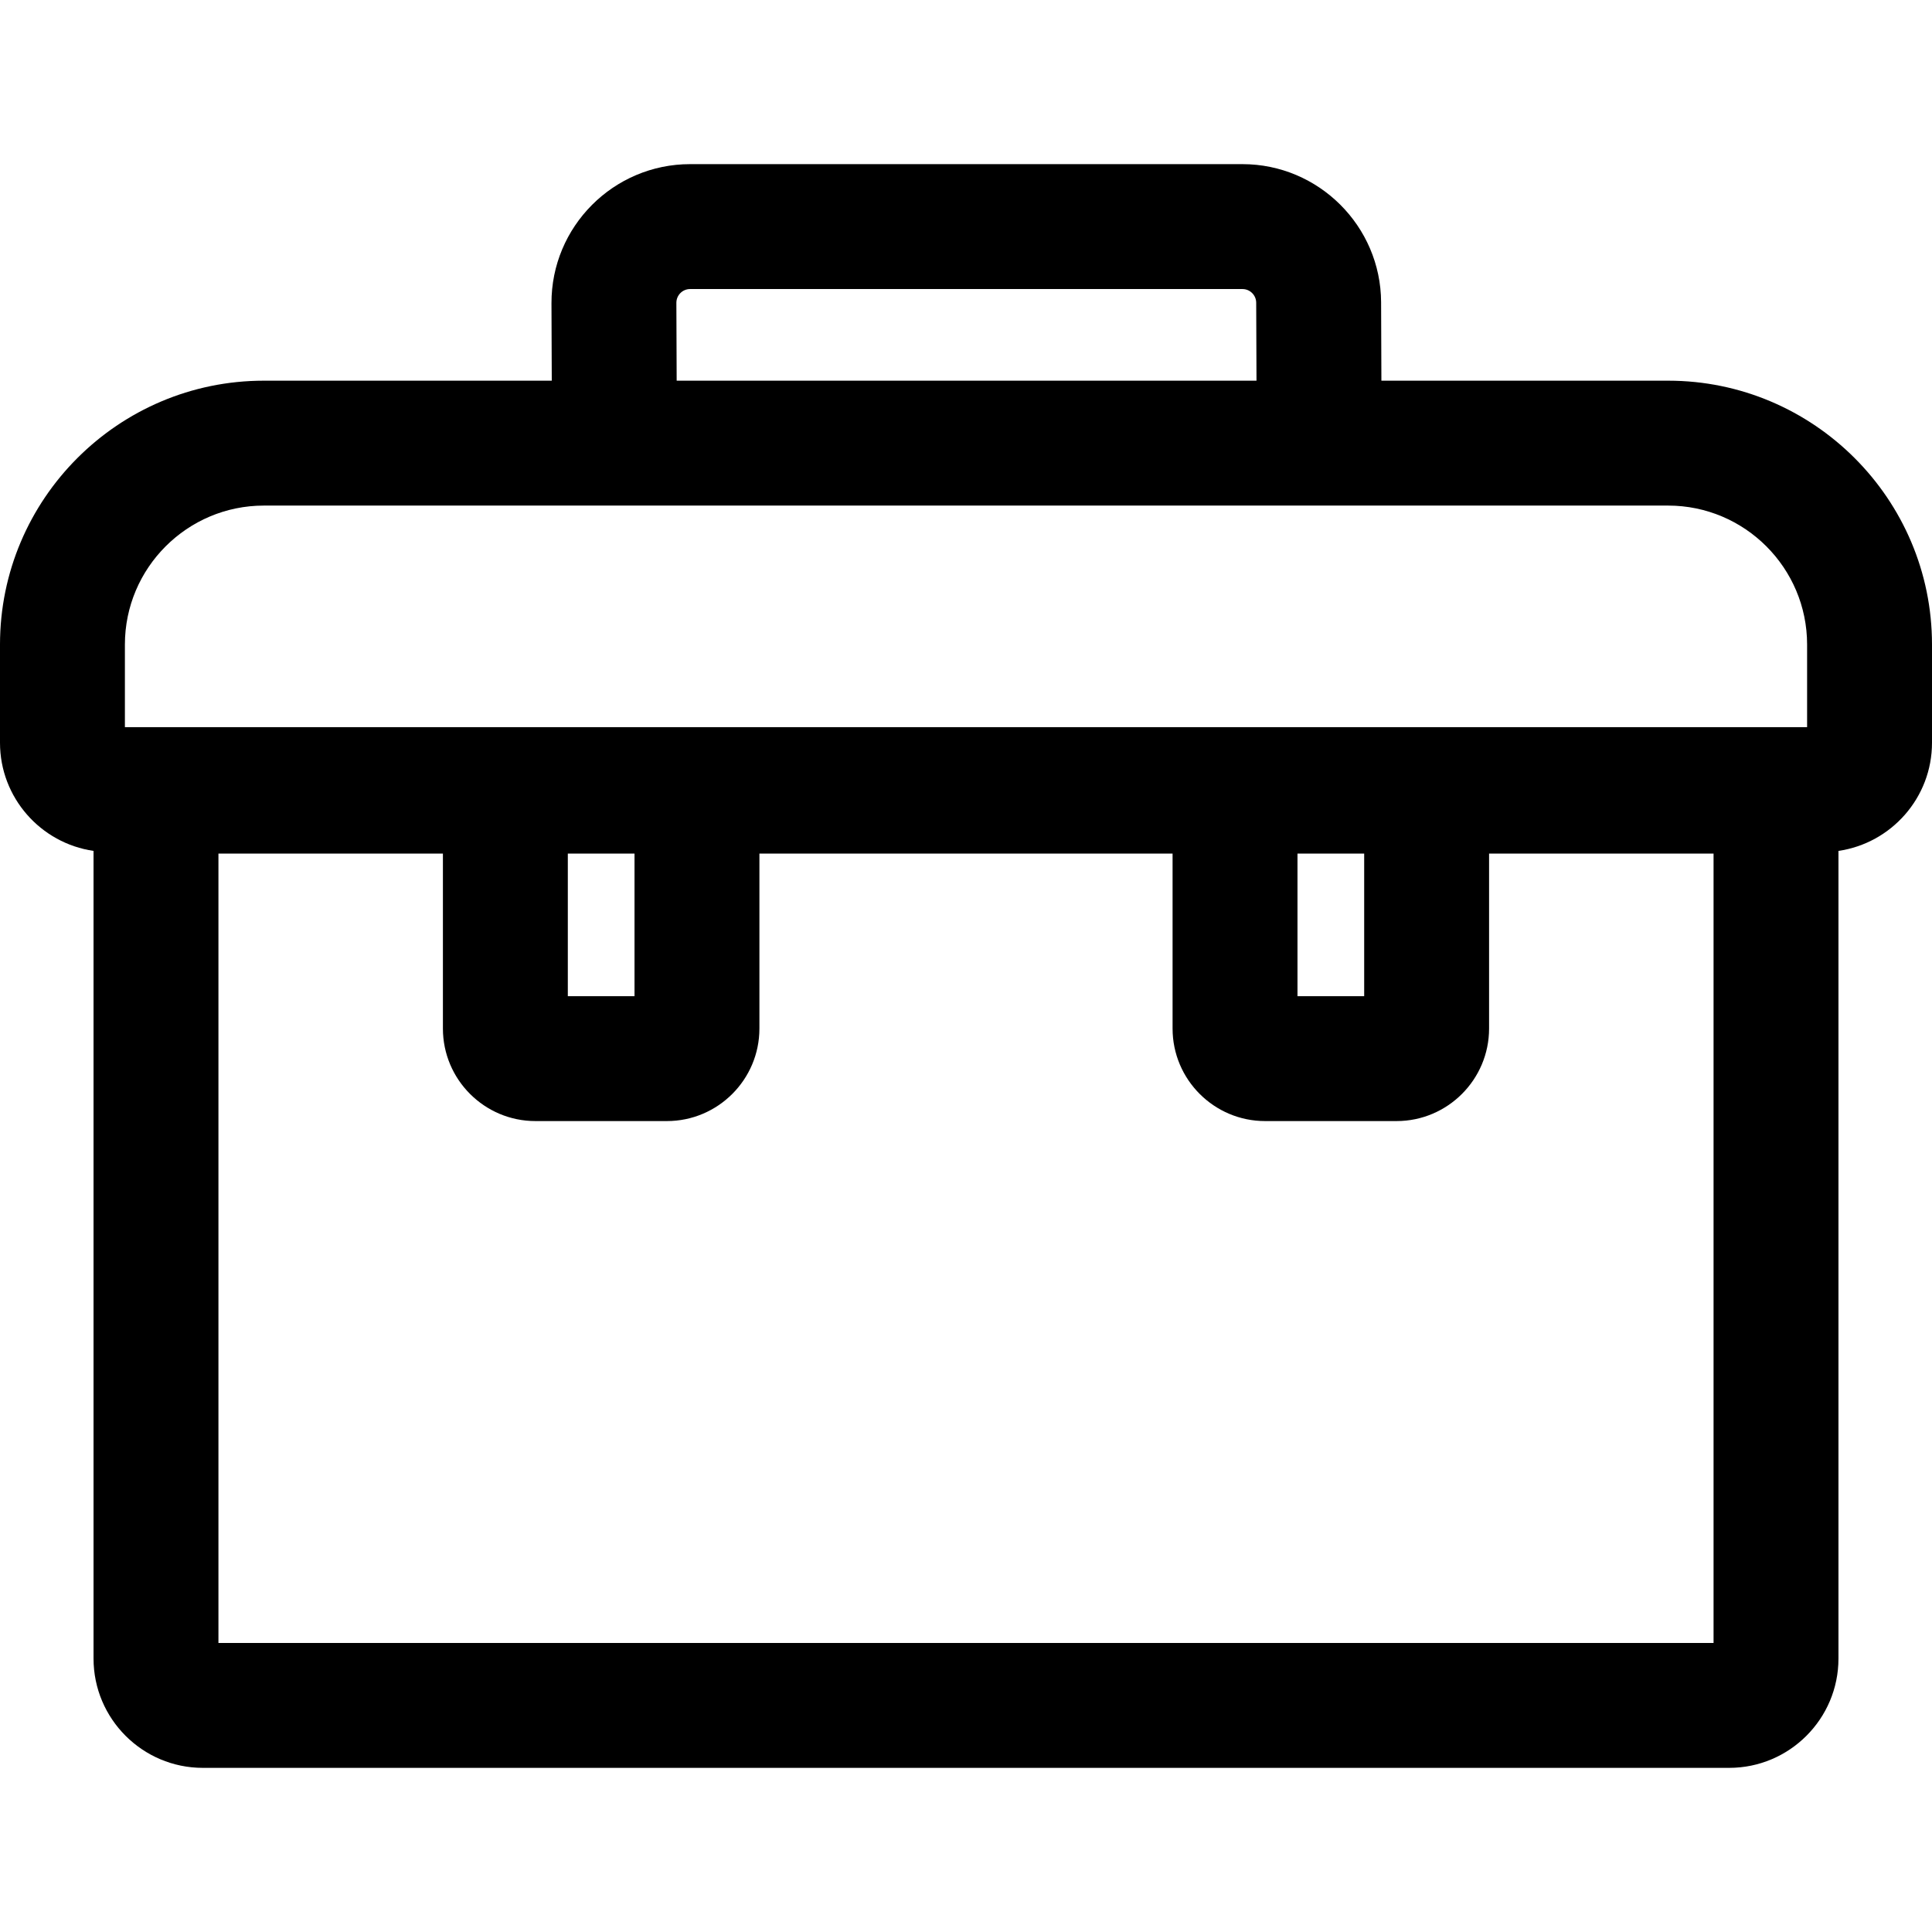
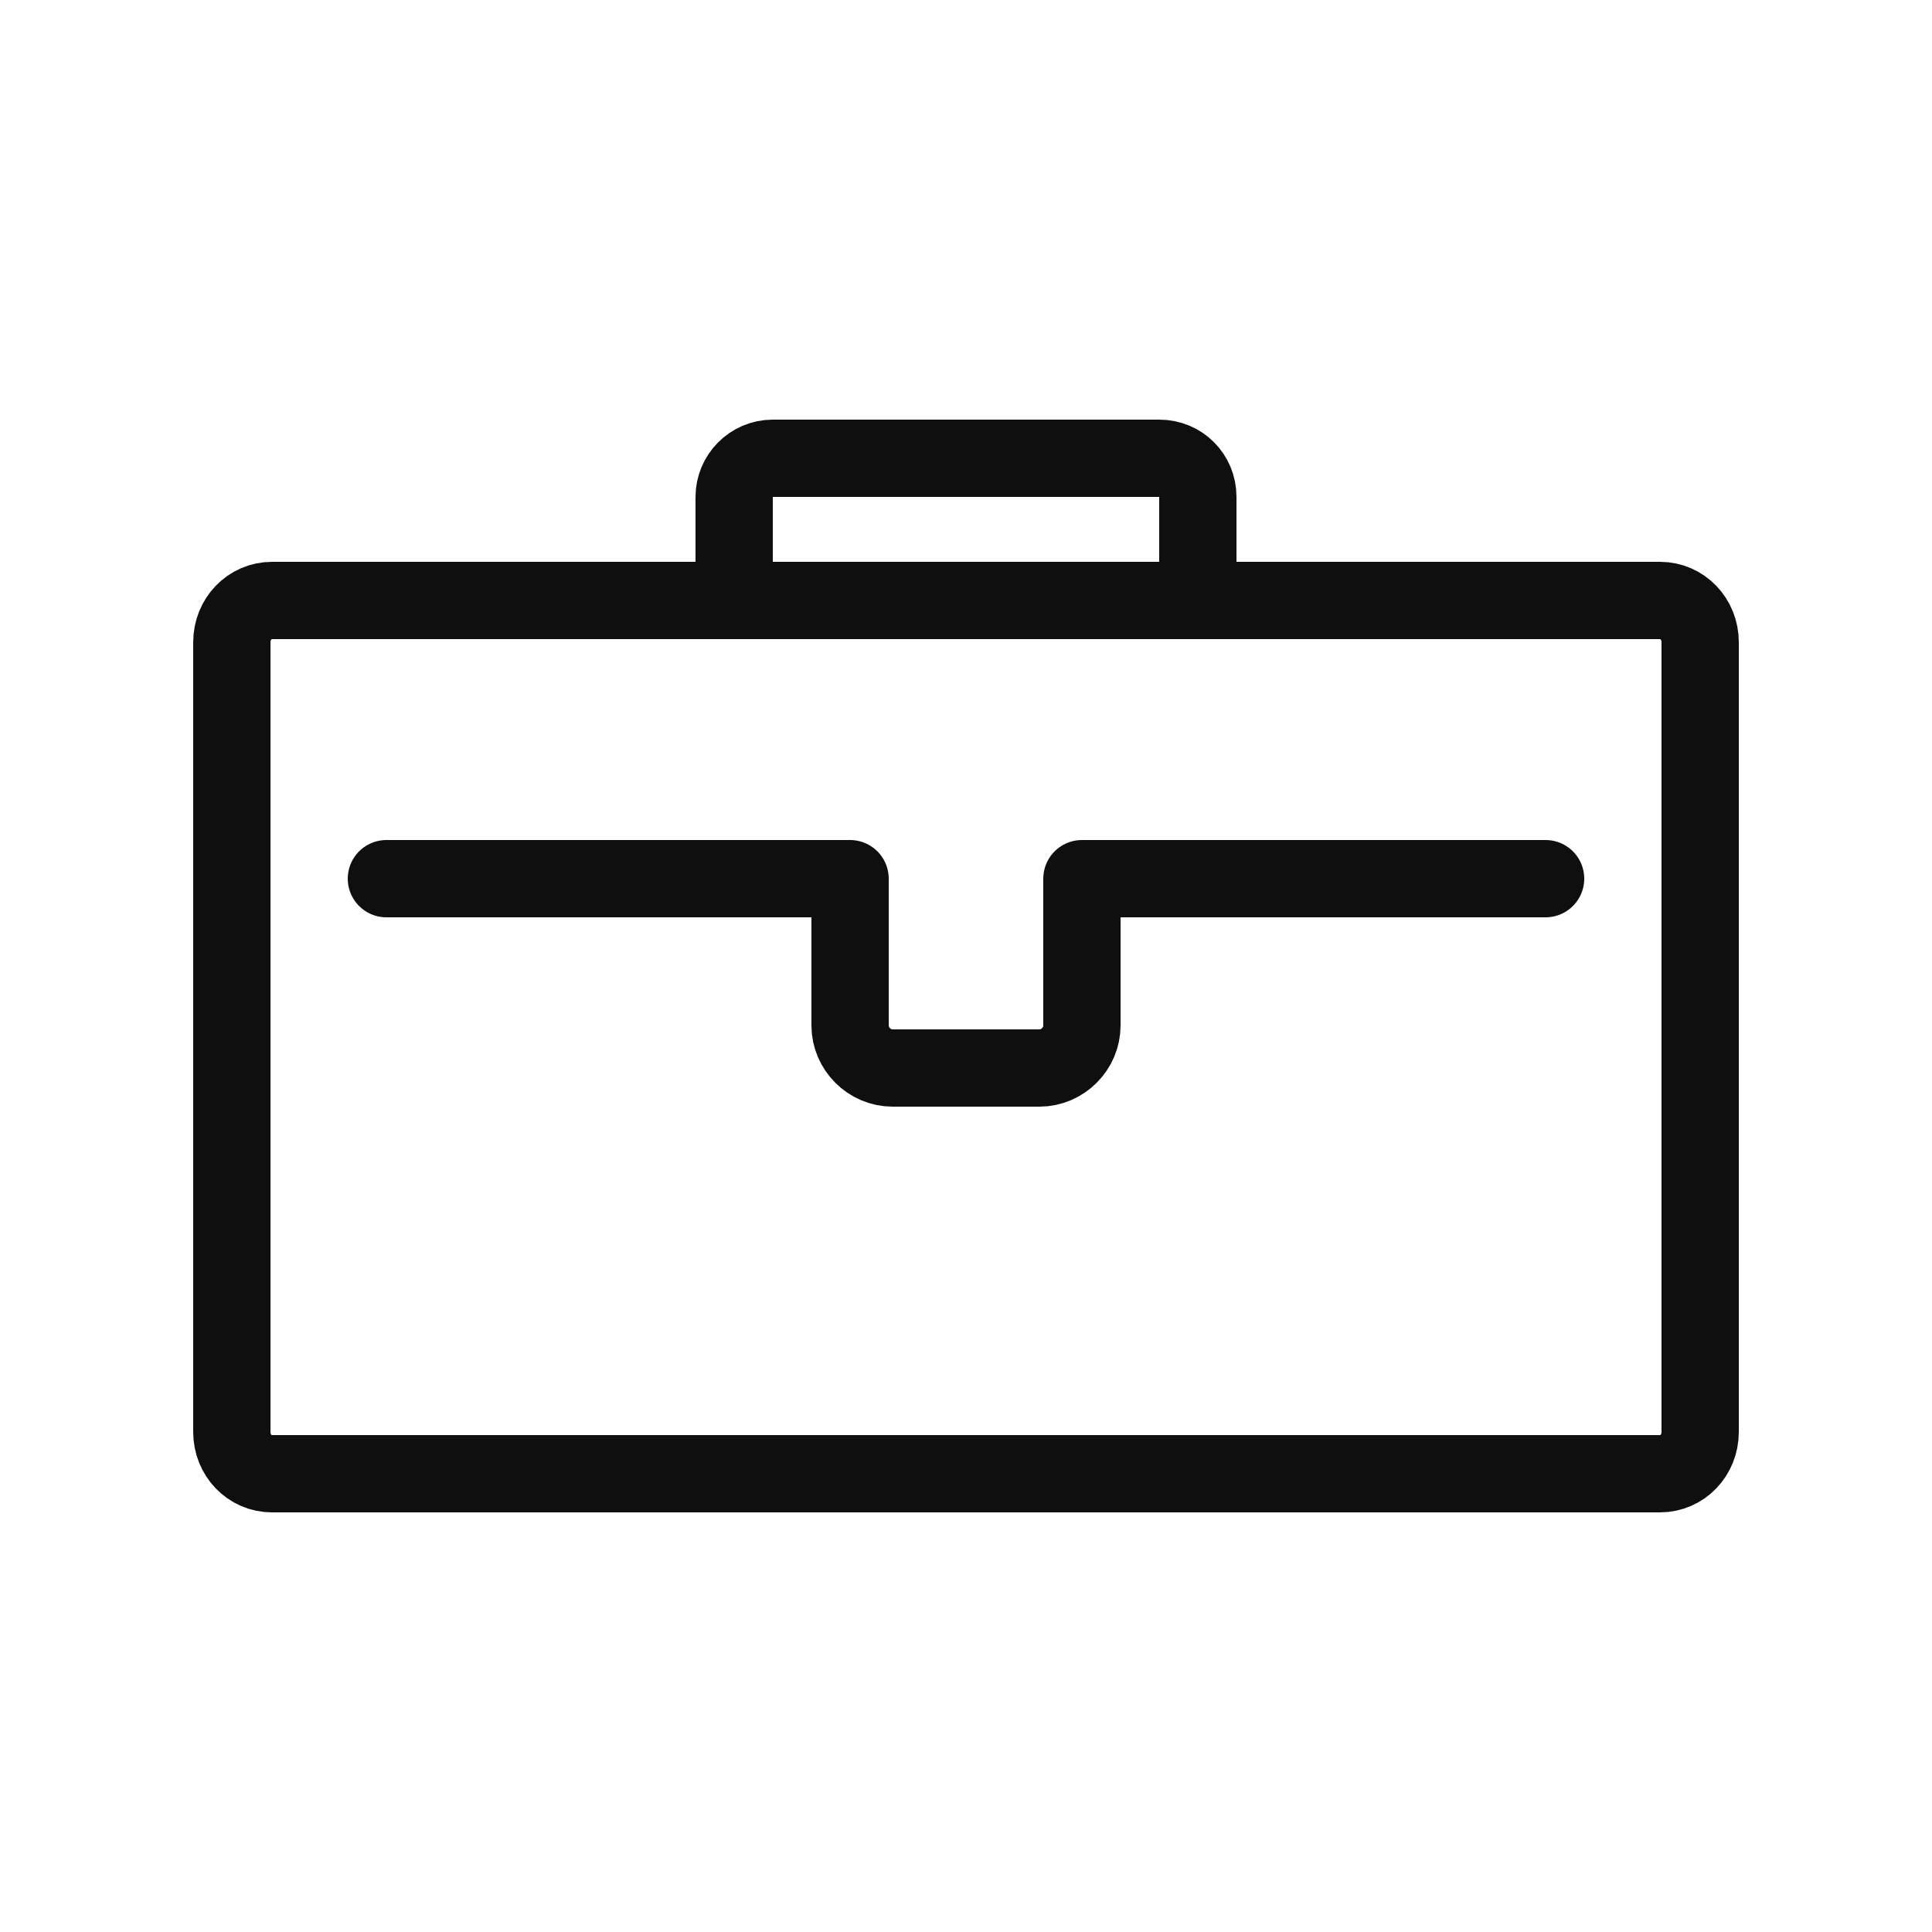
- <svg xmlns="http://www.w3.org/2000/svg" fill="#000000" height="800px" width="800px" version="1.1" id="Layer_1" viewBox="0 0 512 512" xml:space="preserve">
-   <g>
-     <g>
-       <path d="M442.072,100.885h-75.987l-0.078-20.781c-0.076-20.184-16.56-36.605-36.744-36.605H182.891    c-20.302,0-36.82,16.554-36.744,36.883l0.077,20.503H69.928C31.37,100.885,0,132.254,0,170.813v26.024    c0,14.553,10.791,26.628,24.789,28.658v214.044c0,15.971,12.993,28.962,28.962,28.962h404.498    c15.97,0,28.962-12.992,28.962-28.962V225.495C501.211,223.465,512,211.39,512,196.837v-26.024    C512,132.254,480.63,100.885,442.072,100.885z M182.89,76.599h146.372c2.001,0,3.637,1.629,3.644,3.63l0.078,20.657H179.324    l-0.078-20.628C179.238,78.237,180.87,76.599,182.89,76.599z M454.112,435.401H57.888V226.209h59.488v46.367    c0,13.52,10.999,24.519,24.519,24.519h34.84c13.519,0,24.518-10.999,24.518-24.519v-46.367h109.492v46.367    c0,13.52,10.999,24.519,24.518,24.519h34.84c13.519,0,24.518-10.999,24.518-24.519v-46.367h59.489V435.401z M150.478,263.996    v-37.787h17.676v37.787H150.478z M343.846,263.996v-37.787h17.676v37.787H343.846z M478.9,192.7H33.1v-21.887    c0-20.307,16.521-36.829,36.828-36.829c3.047,0,288.796,0,296.283,0h75.862c20.307,0,36.828,16.522,36.828,36.829V192.7z" />
-     </g>
-   </g>
+ <svg xmlns="http://www.w3.org/2000/svg" width="800px" height="800px" viewBox="-0.5 0 25 25" fill="none">
+   <path d="M20.98 7.77C21.27 7.77 21.5 8.01 21.5 8.31V18.53C21.5 18.83 21.27 19.07 20.98 19.07H3.02C2.73 19.07 2.5 18.83 2.5 18.53V8.31C2.5 8.01 2.73 7.77 3.02 7.77H20.98Z" stroke="#0F0F0F" stroke-miterlimit="10" stroke-linecap="round" stroke-linejoin="round" />
+   <path d="M9 7.77V6.43C9 6.16 9.22 5.93 9.5 5.93H14.5C14.78 5.93 15 6.15 15 6.43V7.77" stroke="#0F0F0F" stroke-miterlimit="10" stroke-linecap="round" stroke-linejoin="round" />
+   <path d="M19.5 11.37H13.5V13.27C13.5 13.57 13.25 13.82 12.95 13.82H11.05C10.75 13.82 10.5 13.57 10.5 13.27V11.37H4.5" stroke="#0F0F0F" stroke-miterlimit="10" stroke-linecap="round" stroke-linejoin="round" />
</svg>
